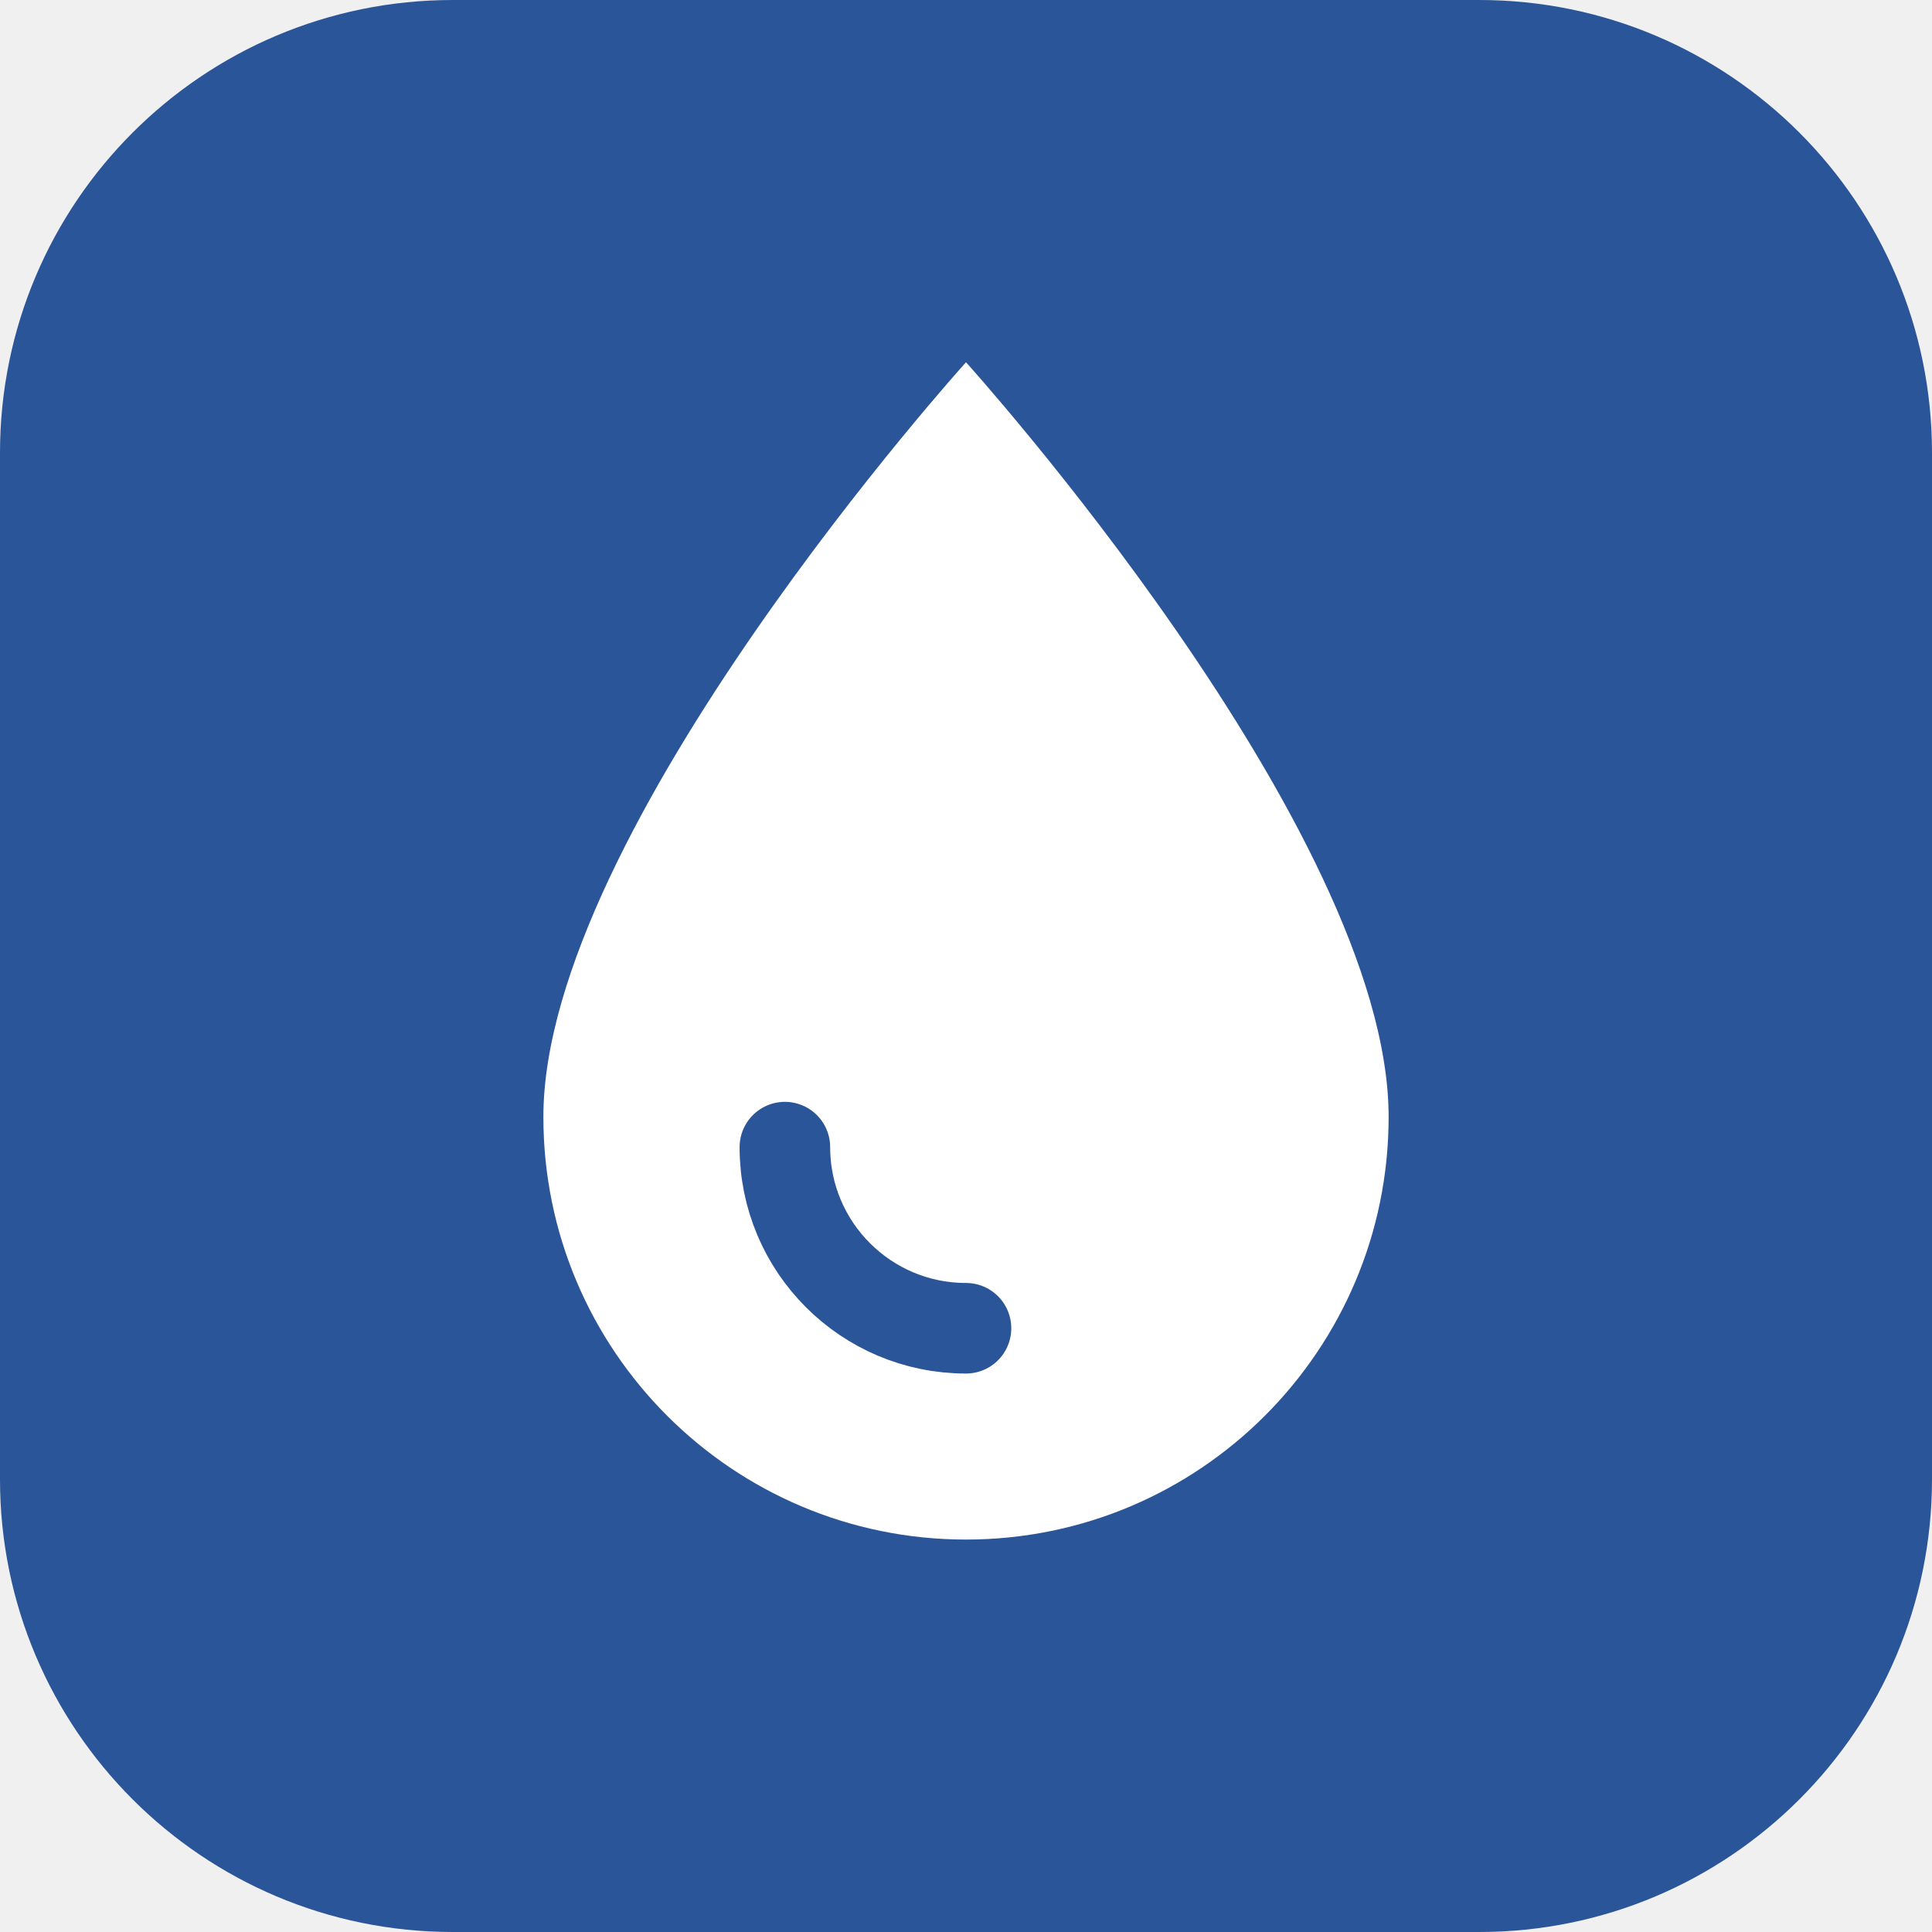
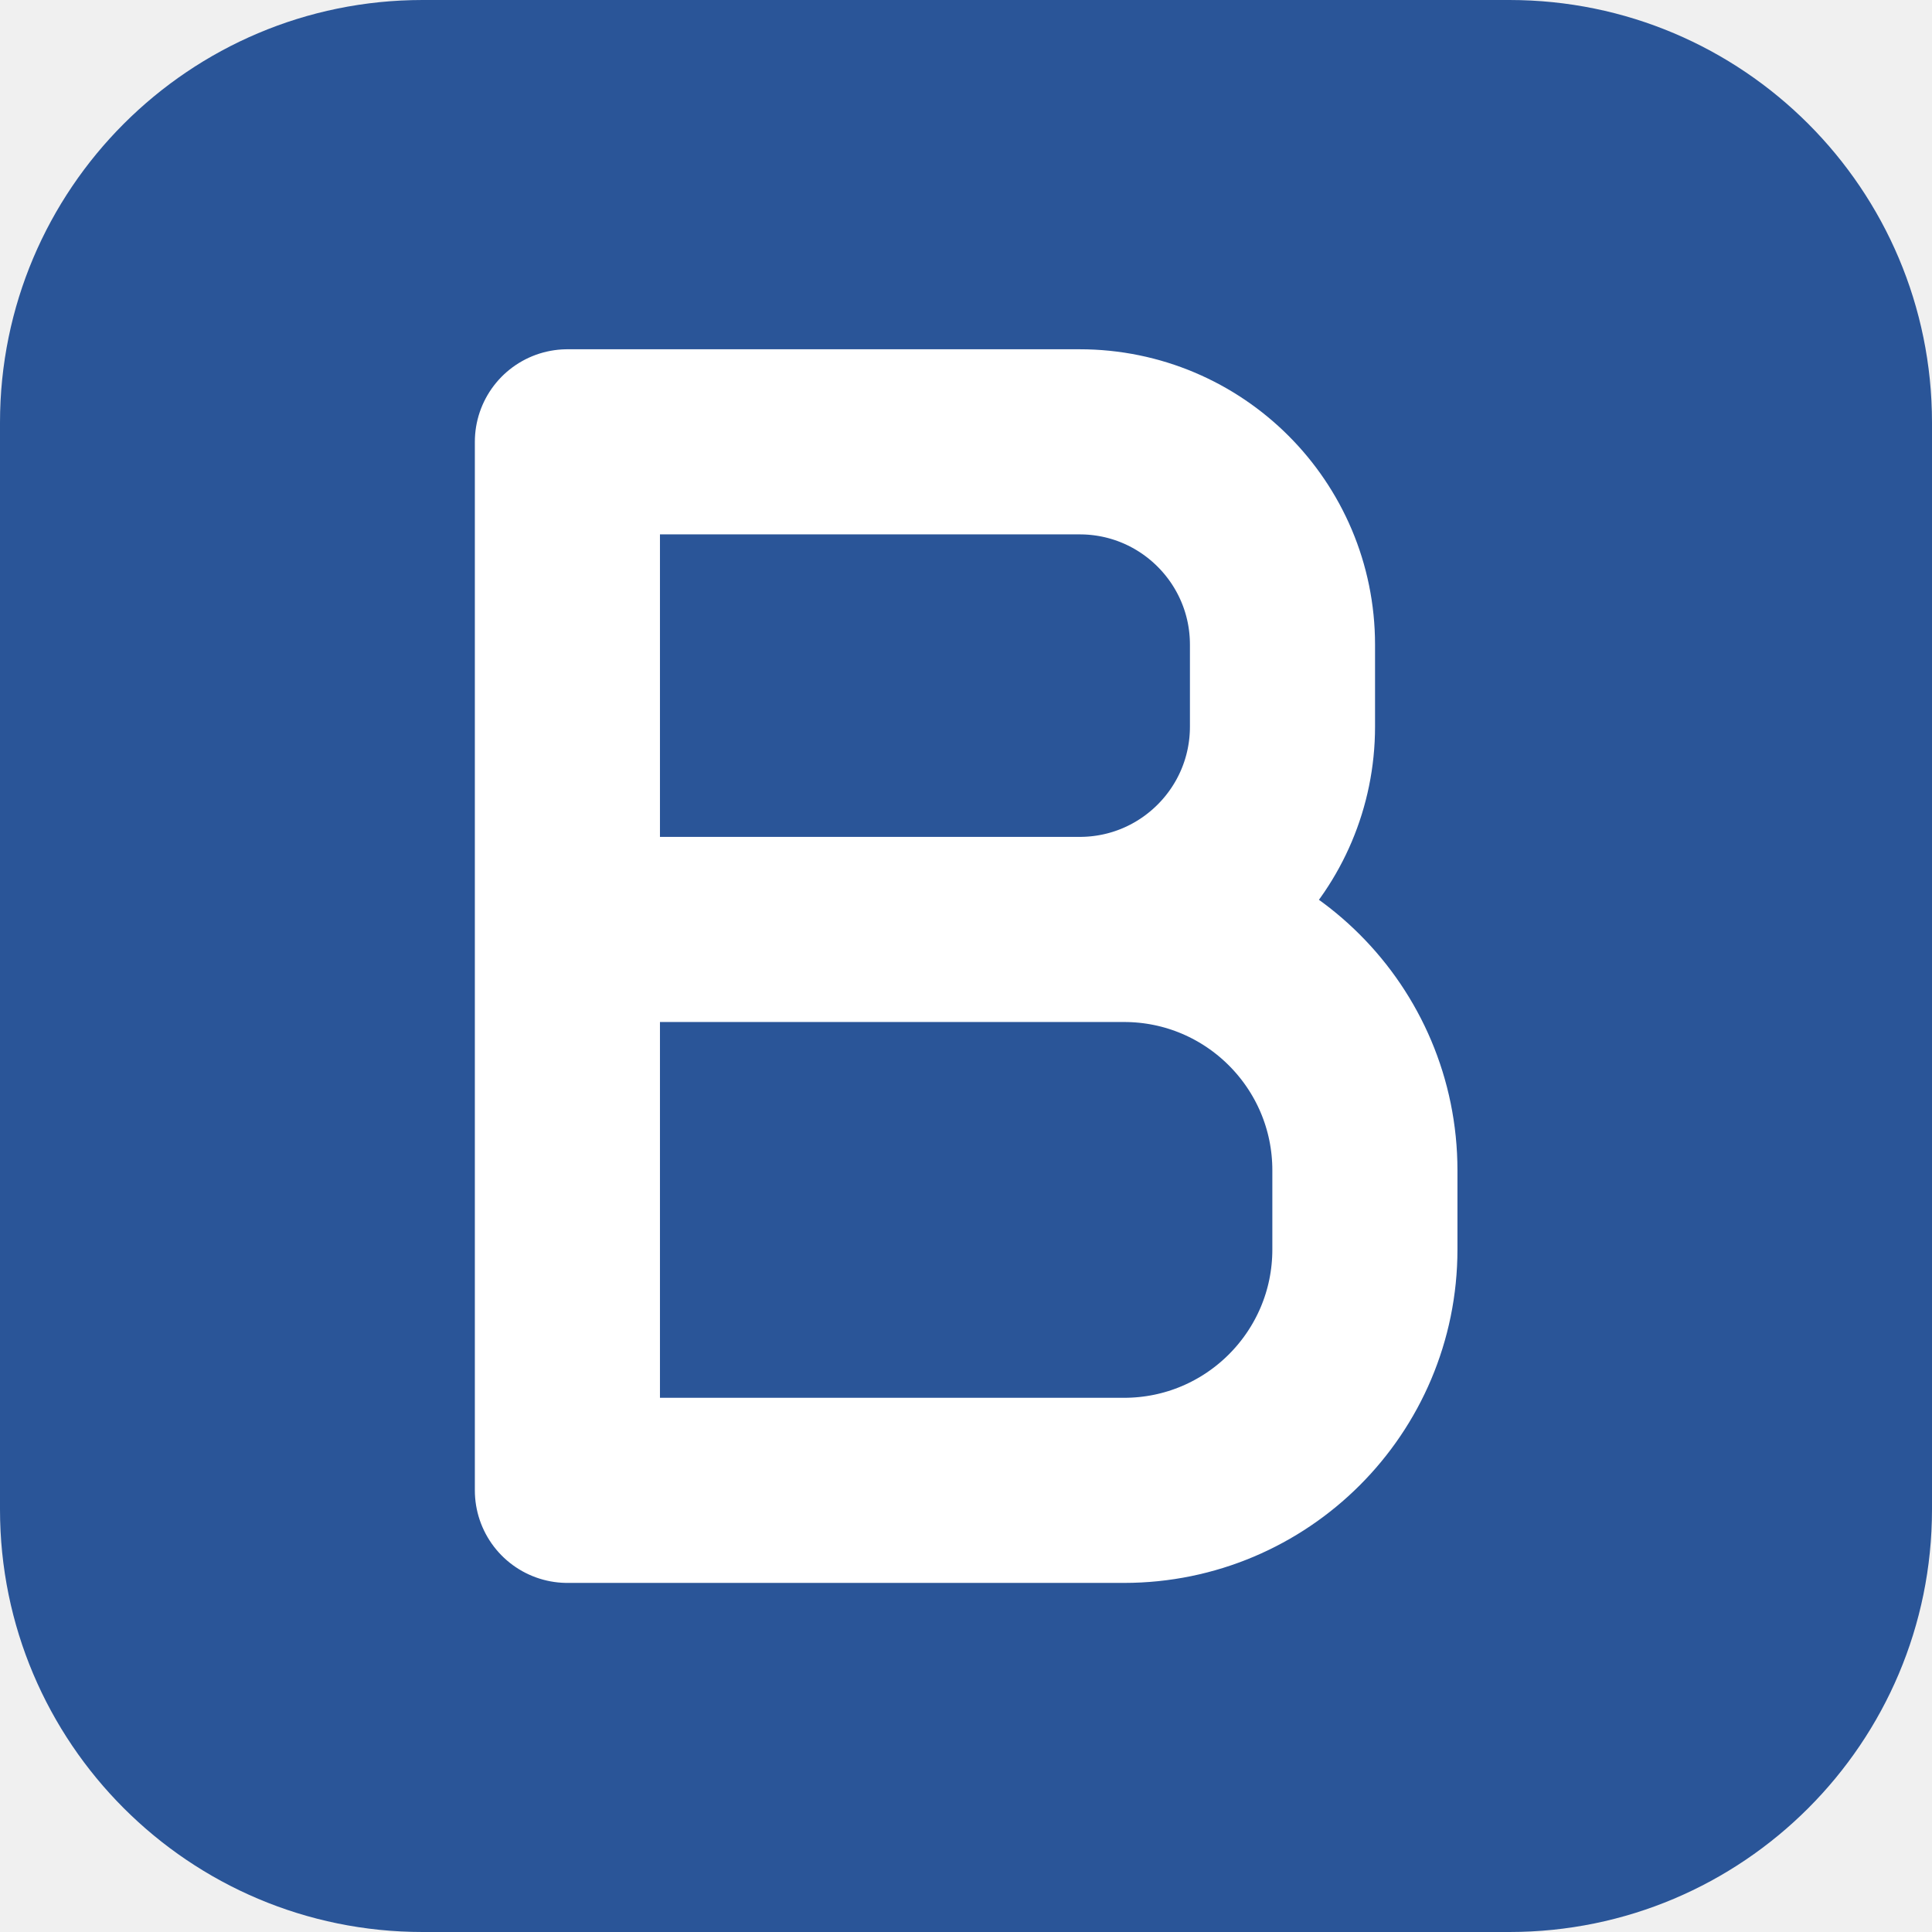
<svg xmlns="http://www.w3.org/2000/svg" viewBox="0 0 64 64">
-   <rect width="64" height="64" rx="15" fill="#2A5598" />
-   <path d="M32 12c0 0-14 15.5-14 25a14 14 0 0 0 28 0c0-9.5-14-25-14-25z" fill="#fff" />
-   <path d="M26 38a6 6 0 0 0 6 6" fill="none" stroke="#2A5598" stroke-width="3" stroke-linecap="round" />
+   <rect width="64" height="64" rx="14" fill="#2A5598" />
+   <g transform="translate(9.64 2.12) scale(0.420)" fill="none" stroke="#fff" stroke-width="14.6" stroke-linecap="round" stroke-linejoin="round">
+     <path d="M21.8 29.8 V112.5 M21.8 29.8 H62.2 A16 16 0 0 1 78.2 45.8 V52.26 A16 16 0 0 1 62.2 68.26 H21.8 M21.8 68.26 H65.7 A19 19 0 0 1 84.7 87.26 V93.5 A19 19 0 0 1 65.7 112.5 H21.8" />
+   </g>
</svg>
